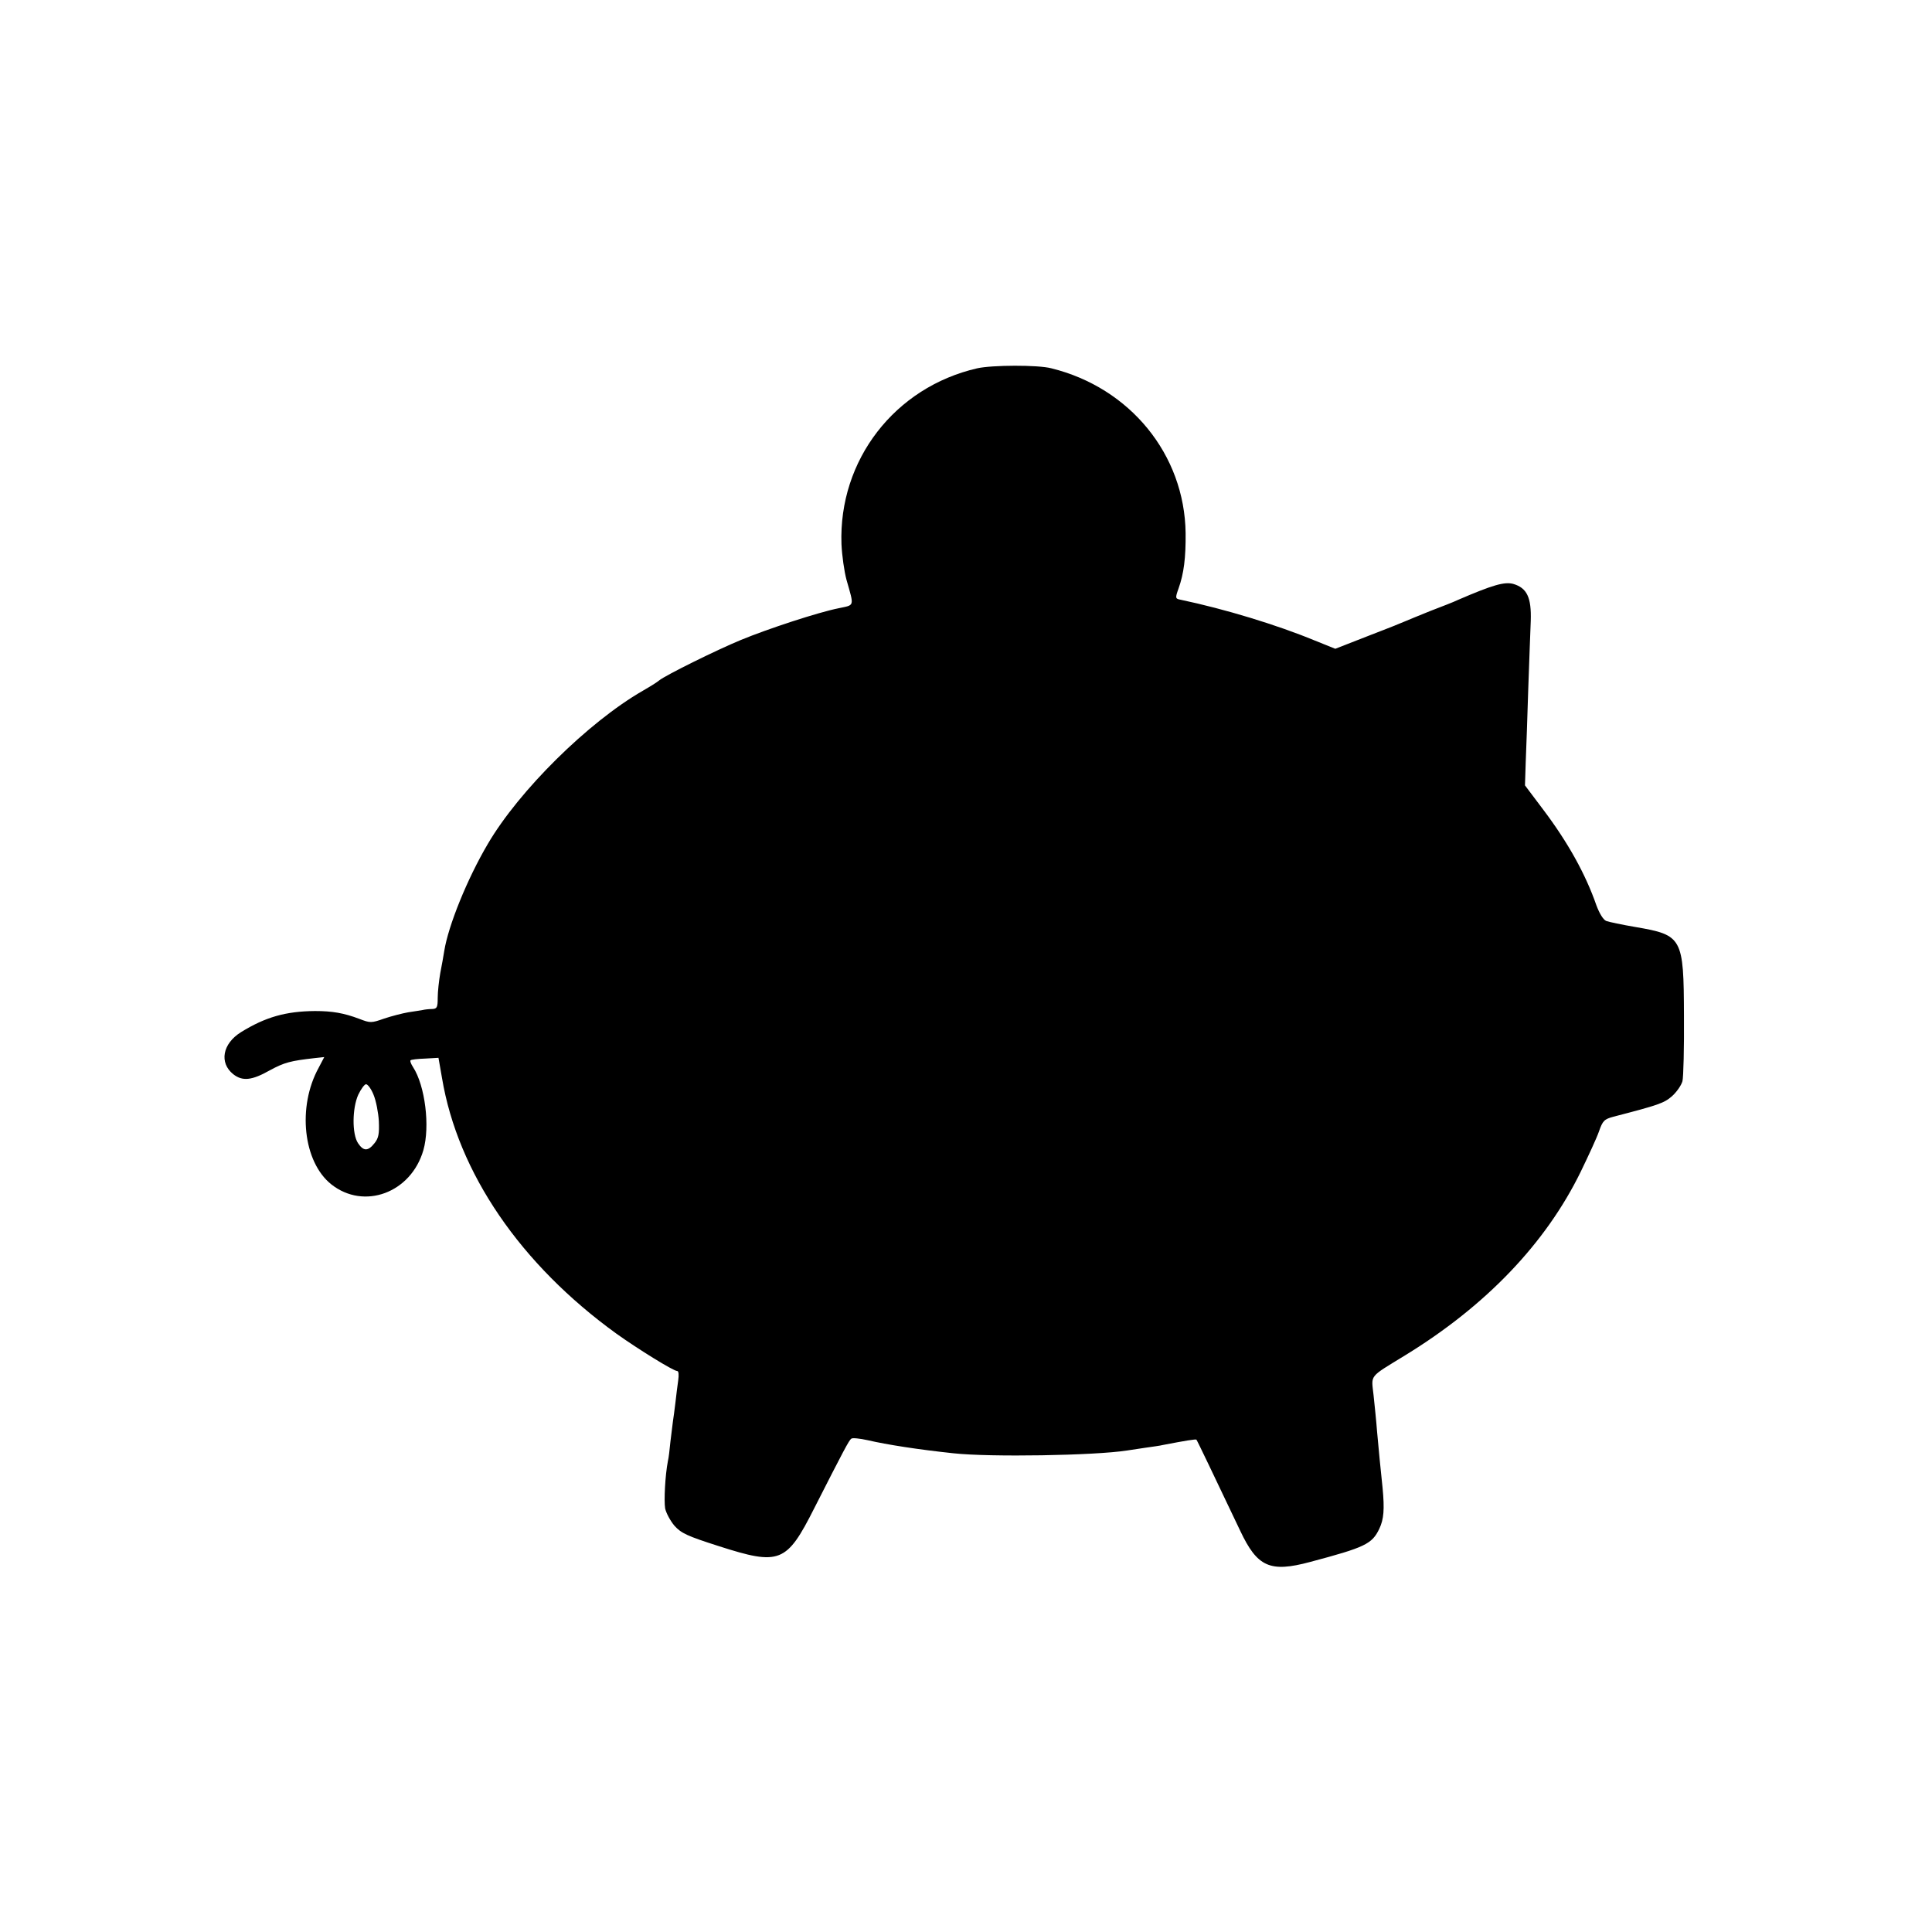
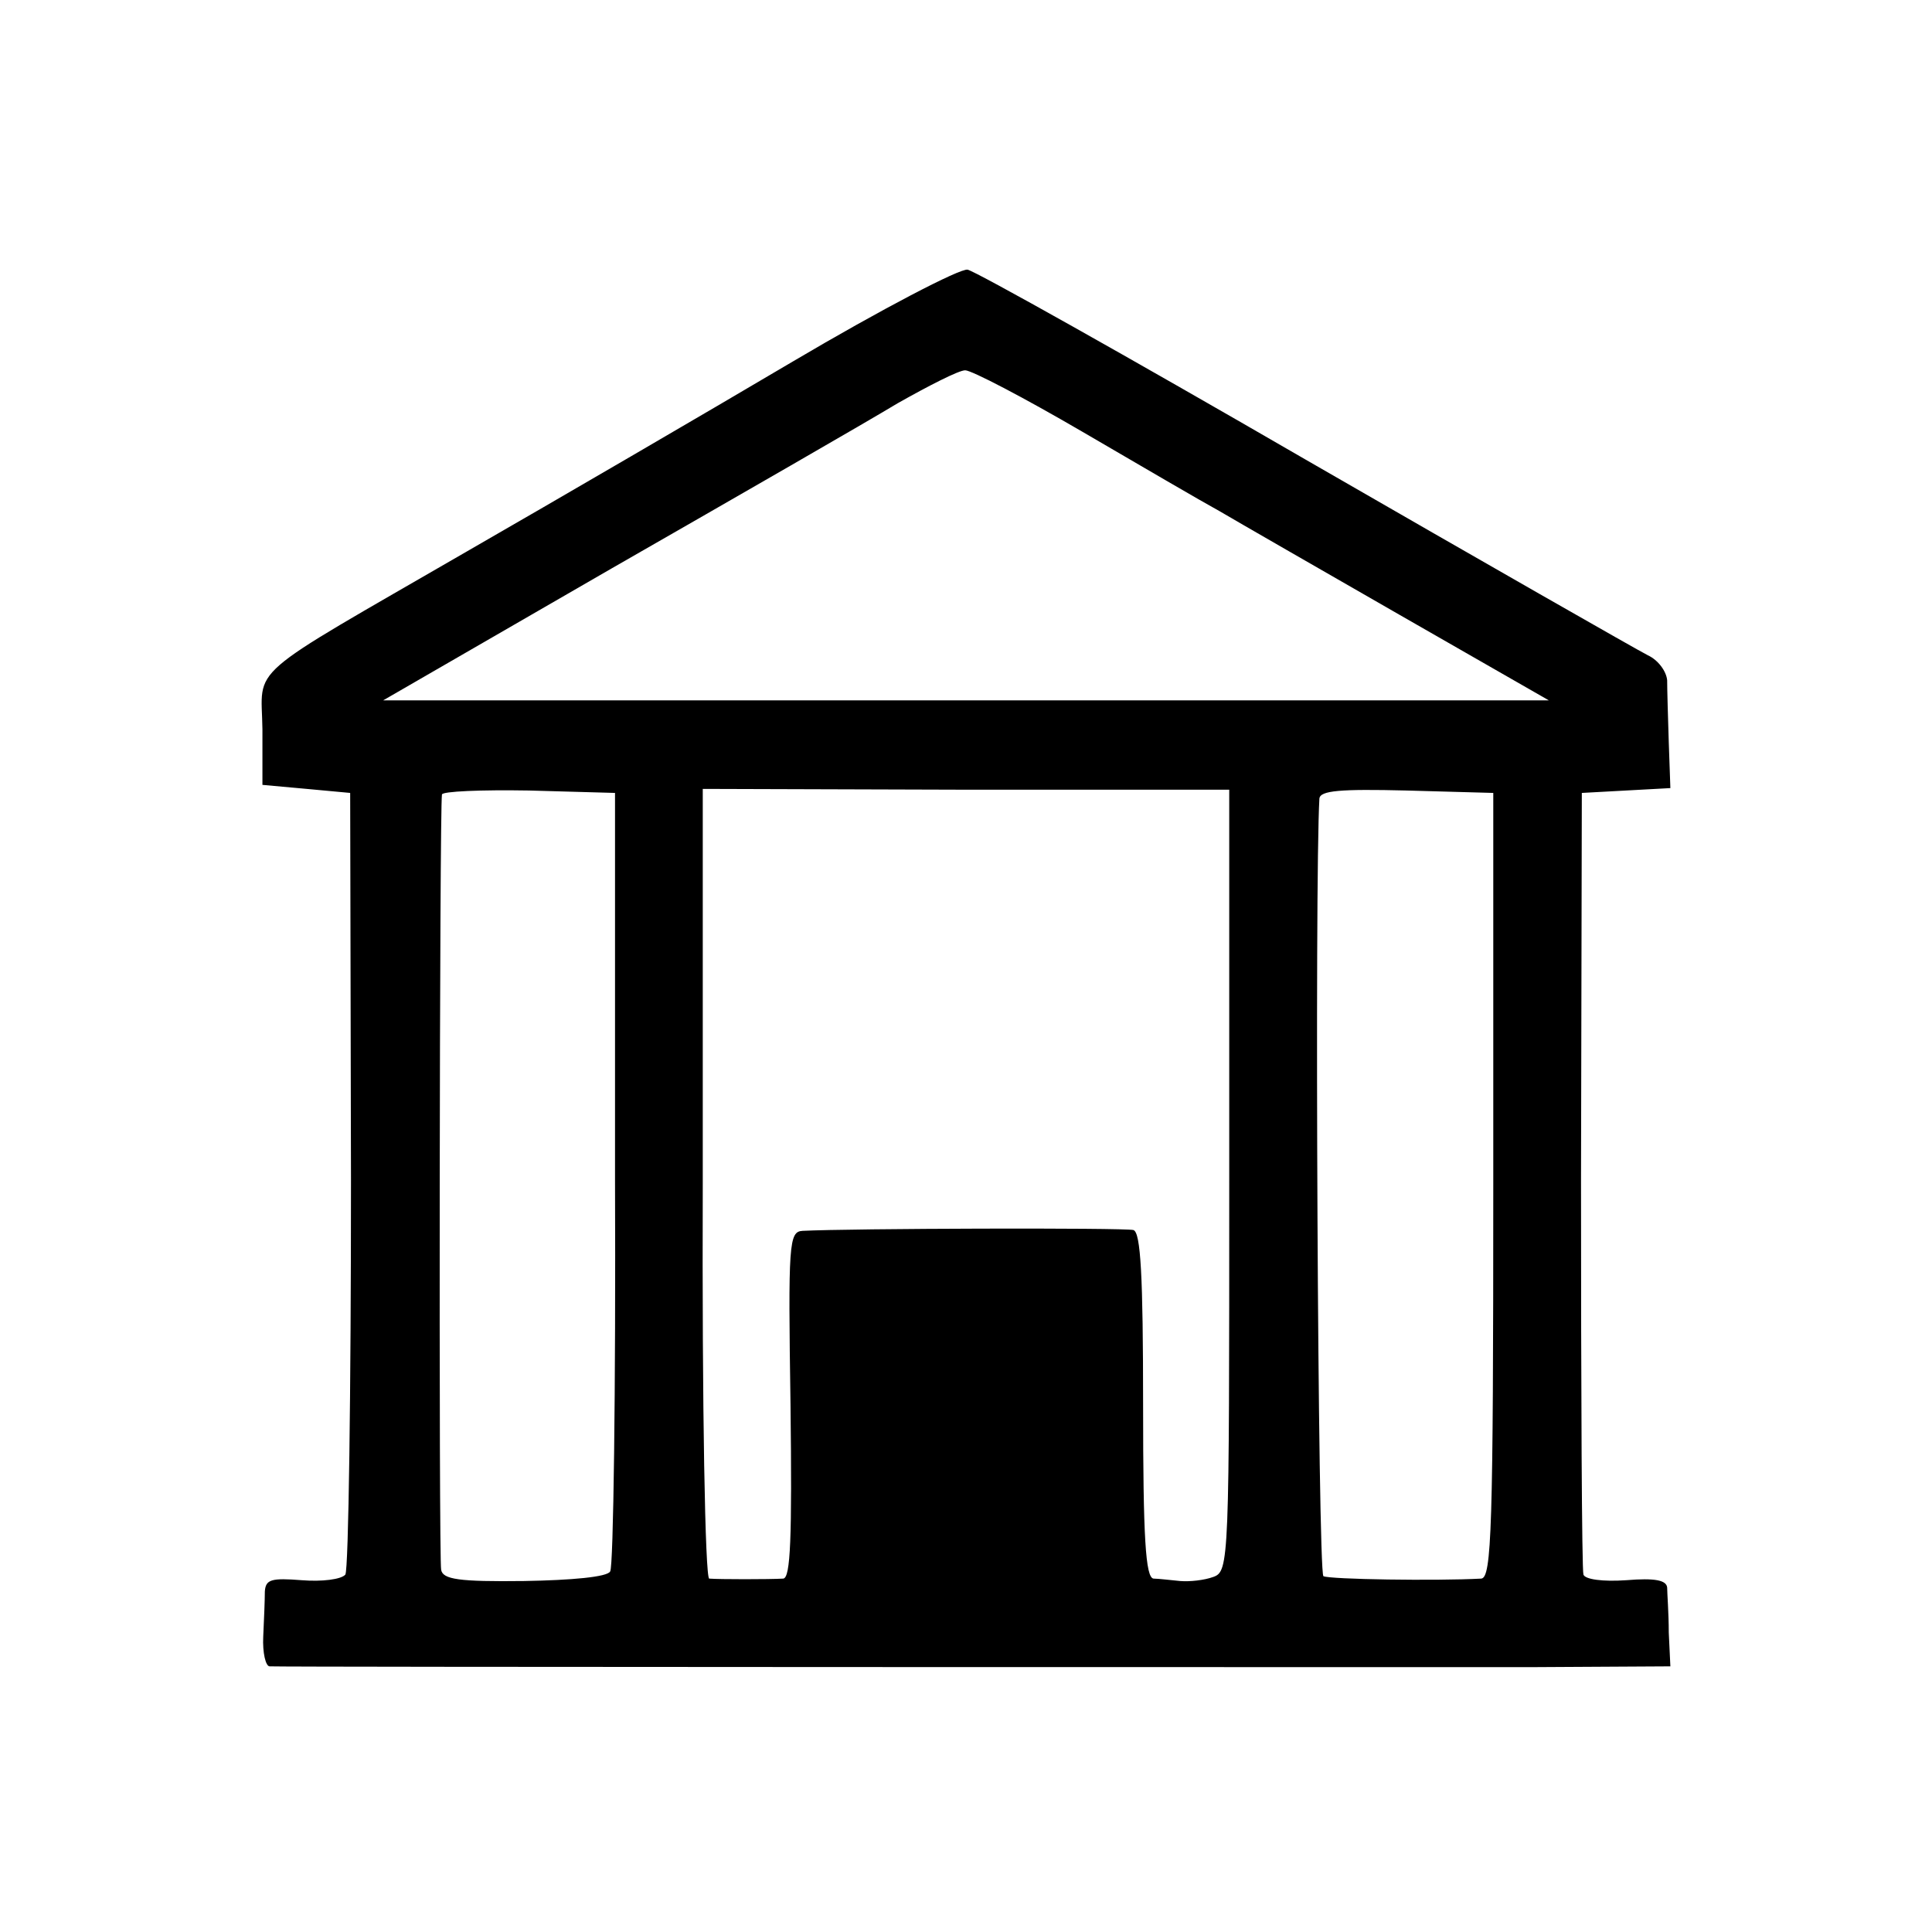
- <svg xmlns="http://www.w3.org/2000/svg" version="1.0" width="768pt" height="768pt" viewBox="0 0 768 768" preserveAspectRatio="xMidYMid meet">
-   <g transform="translate(0,768) scale(0.1,-0.1)" fill="#000000" stroke="none">
-     <path d="M3885 6216 c-328 -75 -552 -365 -540 -699 2 -45 11 -109 20 -142 31 -109 33 -99 -32 -113 -80 -16 -279 -81 -388 -126 -99 -41 -301 -141 -325 -161 -8 -7 -37 -25 -65 -41 -217 -125 -492 -397 -616 -609 -82 -139 -157 -325 -173 -425 -3 -19 -10 -59 -16 -89 -5 -29 -10 -73 -10 -97 0 -39 -3 -44 -22 -45 -13 0 -30 -2 -38 -4 -8 -1 -34 -6 -57 -9 -23 -4 -66 -15 -96 -25 -51 -18 -55 -18 -99 -1 -61 23 -107 31 -176 31 -116 -1 -197 -24 -294 -84 -74 -46 -87 -122 -31 -167 37 -29 74 -25 145 15 59 32 83 38 180 49 l37 4 -22 -42 c-86 -156 -62 -375 50 -464 130 -103 317 -34 366 136 27 94 7 256 -41 330 -8 12 -13 25 -10 27 2 3 28 6 58 7 l53 3 14 -80 c63 -377 312 -741 694 -1017 87 -62 226 -148 241 -148 6 0 7 -16 4 -37 -3 -21 -8 -60 -11 -88 -3 -27 -8 -61 -10 -75 -2 -14 -6 -50 -10 -81 -3 -31 -7 -66 -10 -77 -11 -57 -16 -157 -11 -188 4 -19 21 -50 37 -69 27 -30 51 -41 176 -81 243 -78 270 -67 380 151 117 230 138 270 147 276 4 4 34 1 65 -6 78 -18 200 -37 341 -52 146 -16 562 -9 690 11 14 2 47 7 73 11 27 4 59 8 70 11 88 17 131 24 133 21 3 -3 65 -133 174 -362 68 -144 118 -167 278 -124 218 58 246 71 275 132 18 38 21 77 13 162 -9 84 -14 138 -22 225 -3 41 -10 107 -14 145 -9 82 -20 68 125 157 322 197 560 446 699 731 30 62 63 133 72 159 15 43 21 49 58 59 178 46 201 54 232 81 19 17 37 43 42 60 4 16 7 134 6 261 -1 310 -6 320 -193 352 -53 9 -105 20 -116 24 -12 5 -27 30 -39 62 -43 124 -113 250 -211 380 l-73 97 3 93 c2 52 7 182 10 289 4 107 8 230 10 272 3 93 -15 131 -70 147 -35 9 -81 -4 -220 -64 -16 -8 -66 -27 -110 -44 -44 -18 -89 -36 -100 -41 -11 -5 -78 -32 -149 -59 l-128 -50 -82 33 c-150 62 -357 125 -533 162 -21 4 -22 6 -8 45 21 59 29 122 28 220 -4 312 -221 578 -534 655 -53 14 -236 13 -294 0z m-2400 -2888 c10 -24 19 -71 21 -105 2 -50 -1 -67 -17 -87 -26 -33 -44 -33 -66 0 -24 37 -23 138 1 192 11 23 25 42 31 42 7 0 21 -19 30 -42z" />
+ <svg xmlns="http://www.w3.org/2000/svg" version="1.0" width="240pt" height="240pt" viewBox="0 0 240 240" preserveAspectRatio="xMidYMid meet">
+   <g transform="translate(0,240) scale(0.1,-0.1)" fill="#000000" stroke="none">
+     <path d="M985 1951 c-110 -65 -292 -171 -405 -236 -280 -162 -255 -140 -254 -221 l0 -69 55 -5 54 -5 1 -480 c0 -264 -3 -485 -7 -491 -5 -6 -29 -9 -54 -7 -38 3 -45 1 -46 -14 0 -10 -1 -35 -2 -56 -1 -20 3 -37 8 -37 17 -1 1381 -1 1565 -1 l175 1 -2 42 c0 24 -2 49 -2 56 -1 9 -15 12 -51 9 -29 -2 -51 1 -53 7 -2 6 -3 227 -3 491 l1 480 55 3 55 3 -2 57 c-1 31 -2 66 -2 77 -1 11 -11 25 -24 31 -12 6 -203 115 -425 243 -221 128 -410 234 -420 236 -9 2 -107 -49 -217 -114z m359 -87 c72 -42 149 -87 171 -99 22 -13 123 -71 224 -129 l185 -106 -724 0 -724 0 284 164 c157 90 317 182 355 205 39 22 76 41 84 41 8 0 73 -34 145 -76z m-580 -927 c1 -264 -2 -484 -6 -489 -3 -7 -48 -11 -107 -12 -81 -1 -101 2 -103 14 -3 13 -2 943 1 963 0 4 49 6 108 5 l107 -3 0 -478z m763 -3 c0 -476 0 -486 -20 -493 -11 -4 -29 -6 -41 -5 -11 1 -27 3 -33 3 -10 1 -13 51 -13 215 0 162 -3 215 -12 218 -11 3 -353 2 -411 -1 -17 -1 -18 -15 -15 -216 2 -167 0 -215 -9 -216 -17 -1 -80 -1 -92 0 -5 1 -9 211 -8 491 l0 490 327 -1 327 0 0 -485z m328 -6 c0 -428 -2 -488 -15 -489 -56 -3 -188 -1 -196 3 -7 5 -11 864 -5 966 1 10 26 12 108 10 l108 -3 0 -487z" />
  </g>
</svg>
